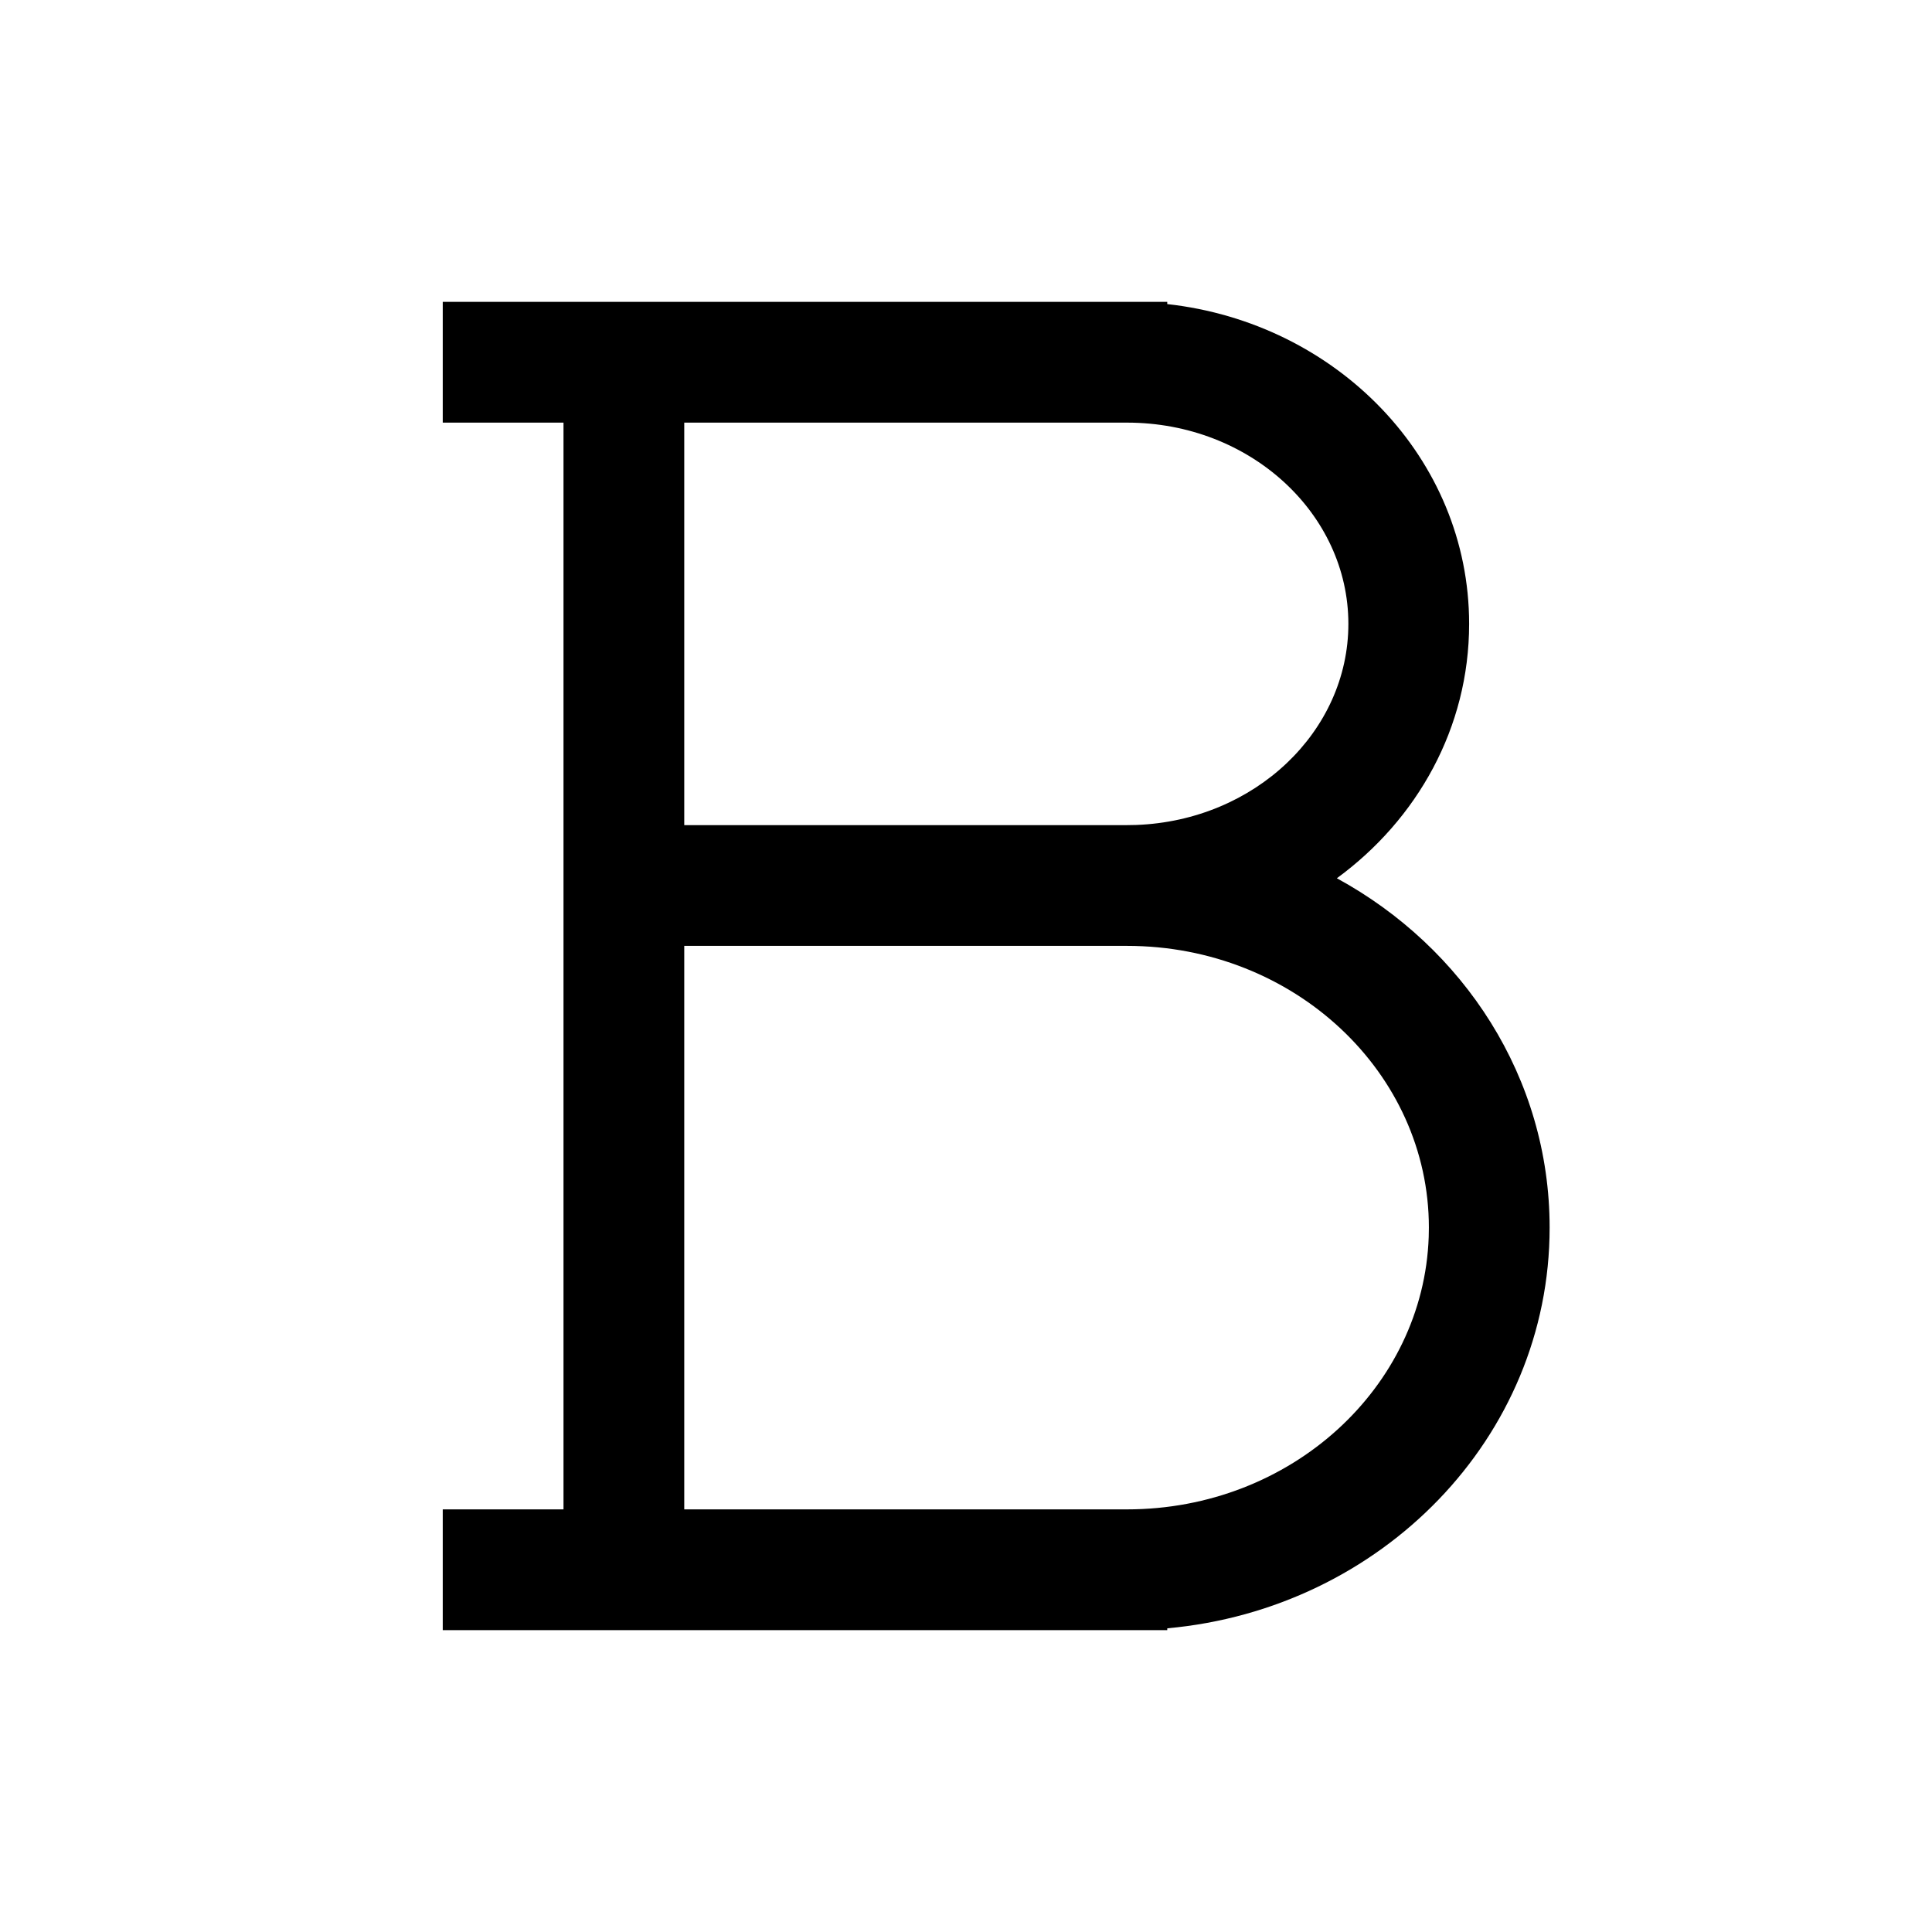
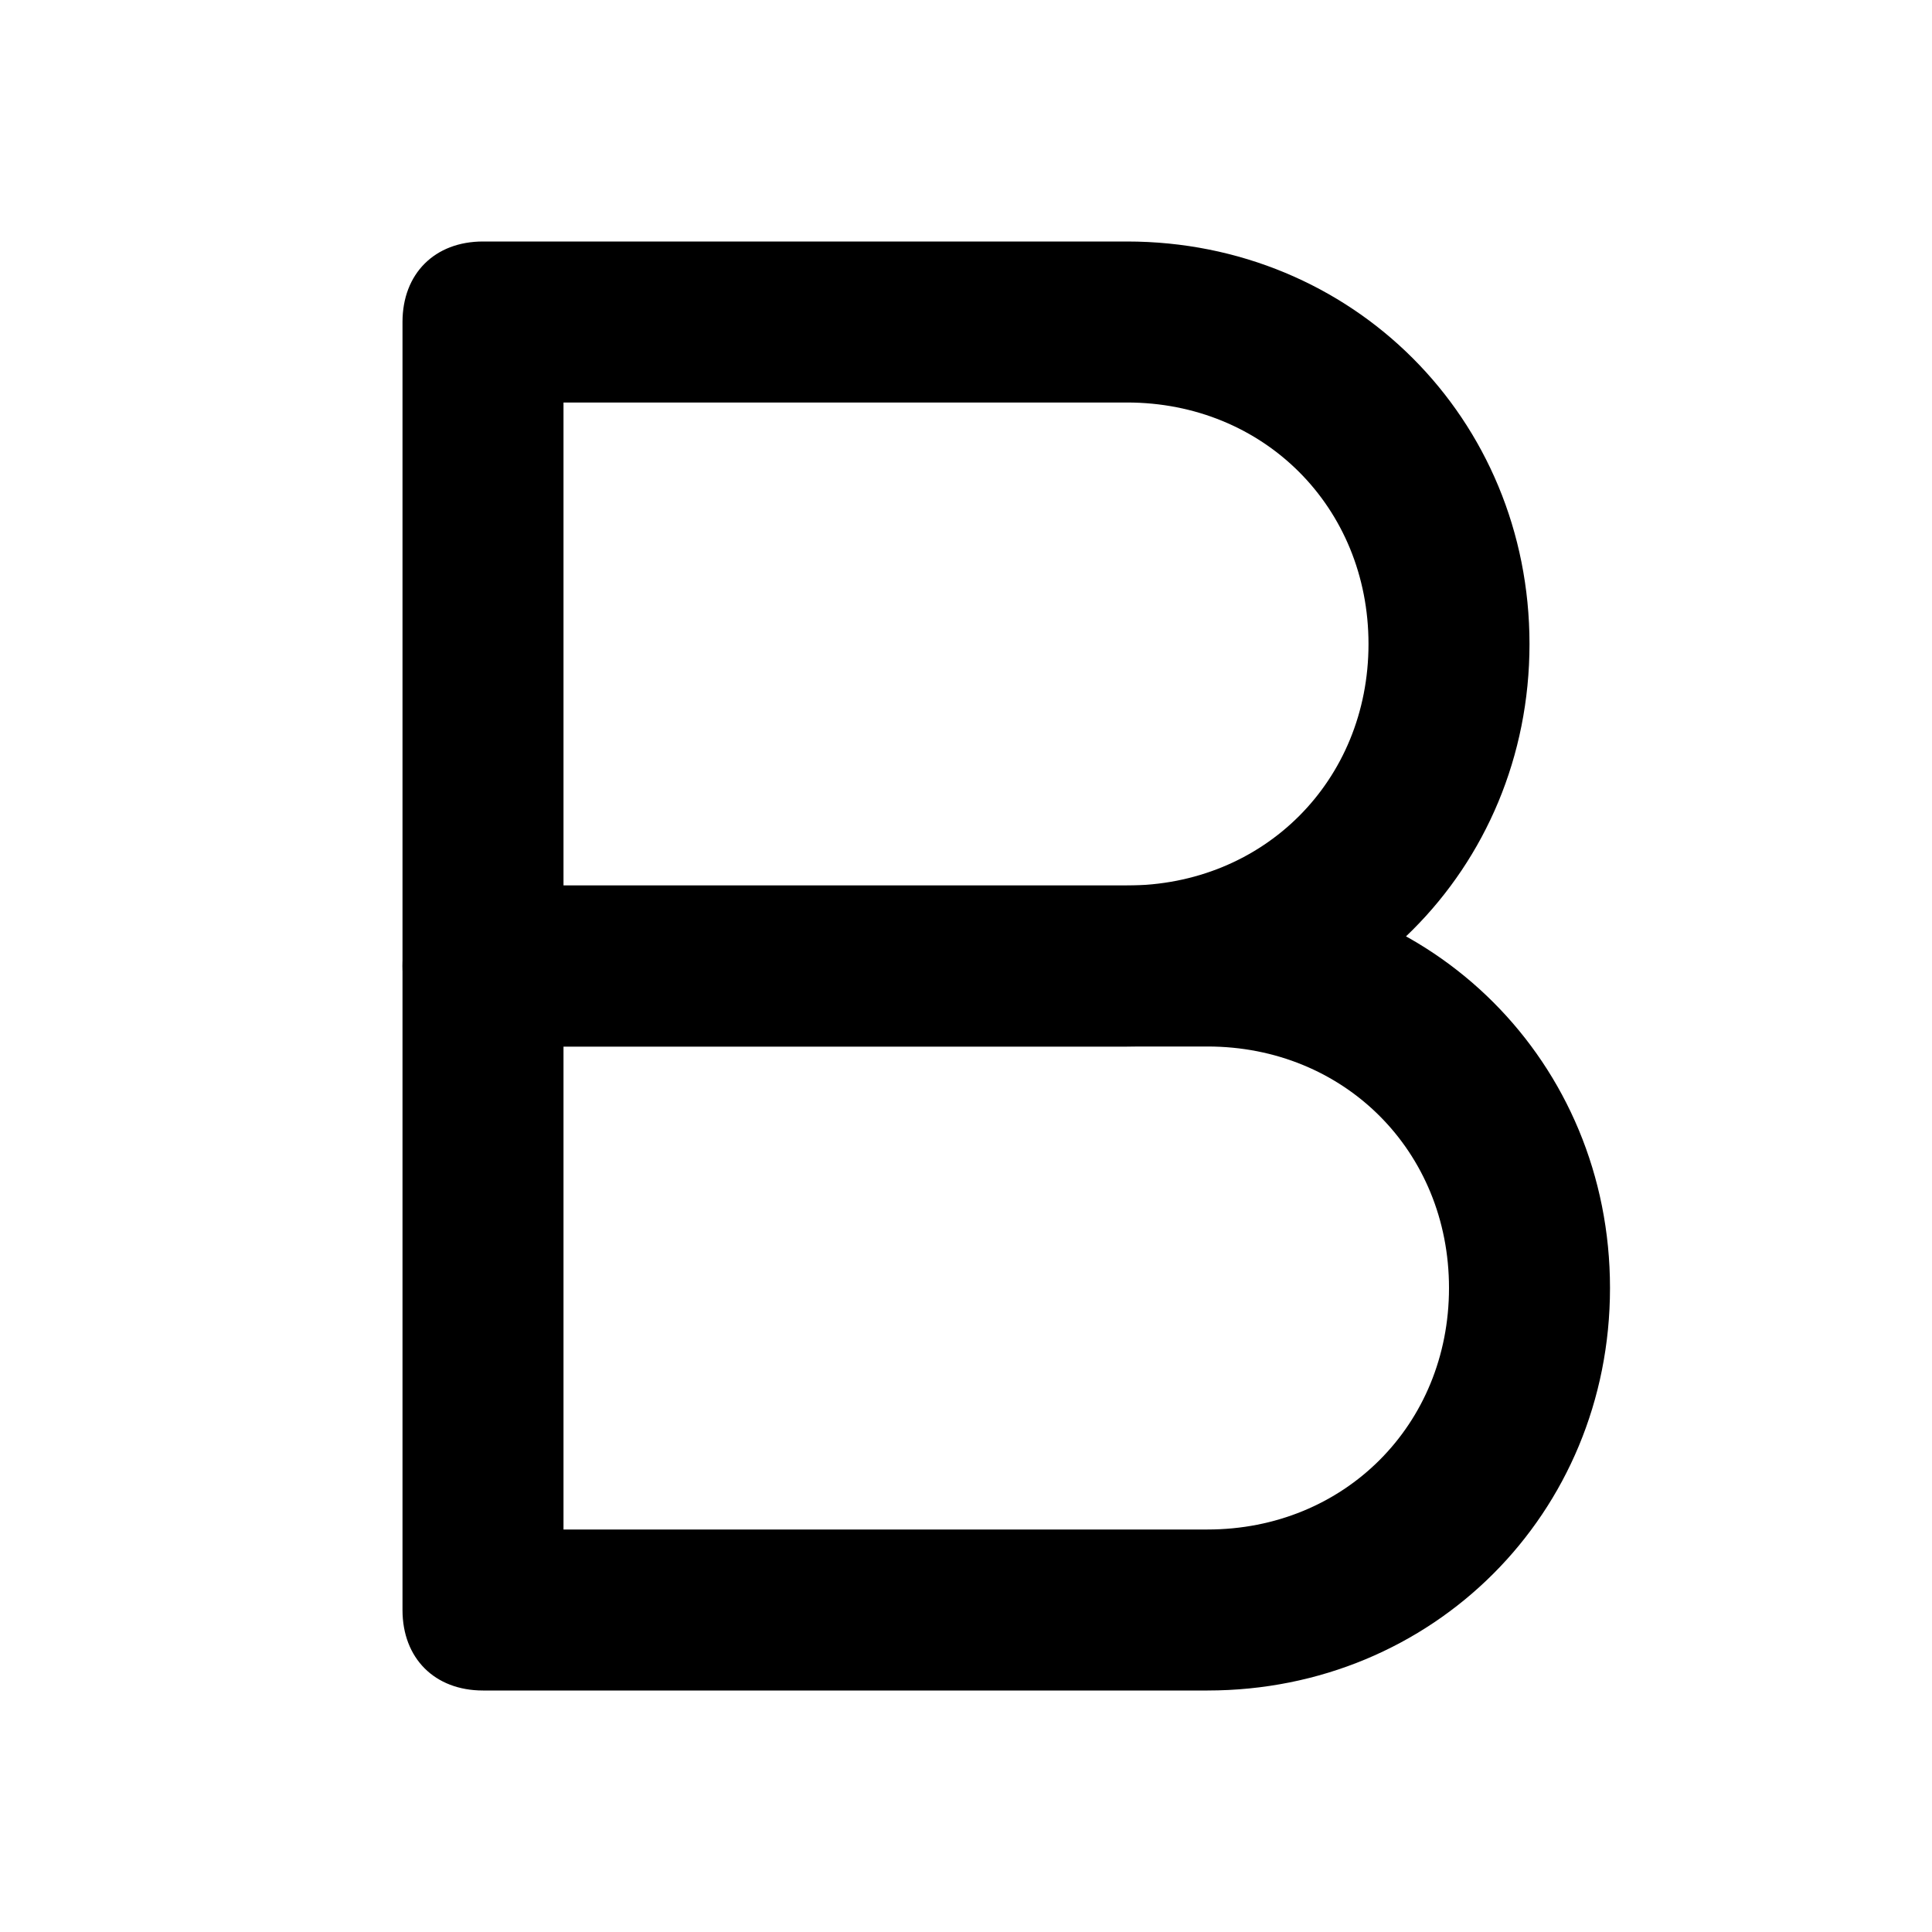
- <svg xmlns="http://www.w3.org/2000/svg" t="1626081371103" class="icon" viewBox="0 0 1024 1024" version="1.1" p-id="7397" width="16" height="16">
-   <path d="M618.667 160v1.173c89.707 9.92 160 81.557 160 169.493 0 55.04-27.52 103.68-70.101 134.827 67.264 36.672 112.768 105.685 112.768 185.173 0 111.339-89.259 202.155-202.645 212.373L618.667 864H234.667v-64h64v-576h-64v-64h384z m-256 341.333v298.667h234.667c86.976 0 157.141-64.619 159.915-144.427l0.085-4.907c0-82.048-71.253-149.333-160-149.333H362.667z m234.667-277.333H362.667v213.333h234.667l4.864-0.085c63.019-2.347 112.469-49.685 112.469-106.581 0-58.368-52.032-106.667-117.333-106.667z" p-id="7398" />
+ <svg xmlns="http://www.w3.org/2000/svg" t="1626775352967" class="icon" viewBox="0 0 1024 1024" version="1.1" p-id="2504" width="16" height="16">
+   <path d="M597.333 554.667H256c-25.6 0-42.667-17.067-42.667-42.667V170.667c0-25.6 17.067-42.667 42.667-42.667h341.333c119.467 0 213.333 93.867 213.333 213.333s-93.867 213.333-213.333 213.333z m-298.667-85.333h298.667c72.533 0 128-55.467 128-128s-55.467-128-128-128H298.667v256z" p-id="2505" />
+   <path d="M640 896H256c-25.6 0-42.667-17.067-42.667-42.667v-341.333c0-25.6 17.067-42.667 42.667-42.667h384c119.467 0 213.333 93.867 213.333 213.333s-93.867 213.333-213.333 213.333z m-341.333-85.333h341.333c72.533 0 128-55.467 128-128s-55.467-128-128-128H298.667v256z" p-id="2506" />
</svg>
